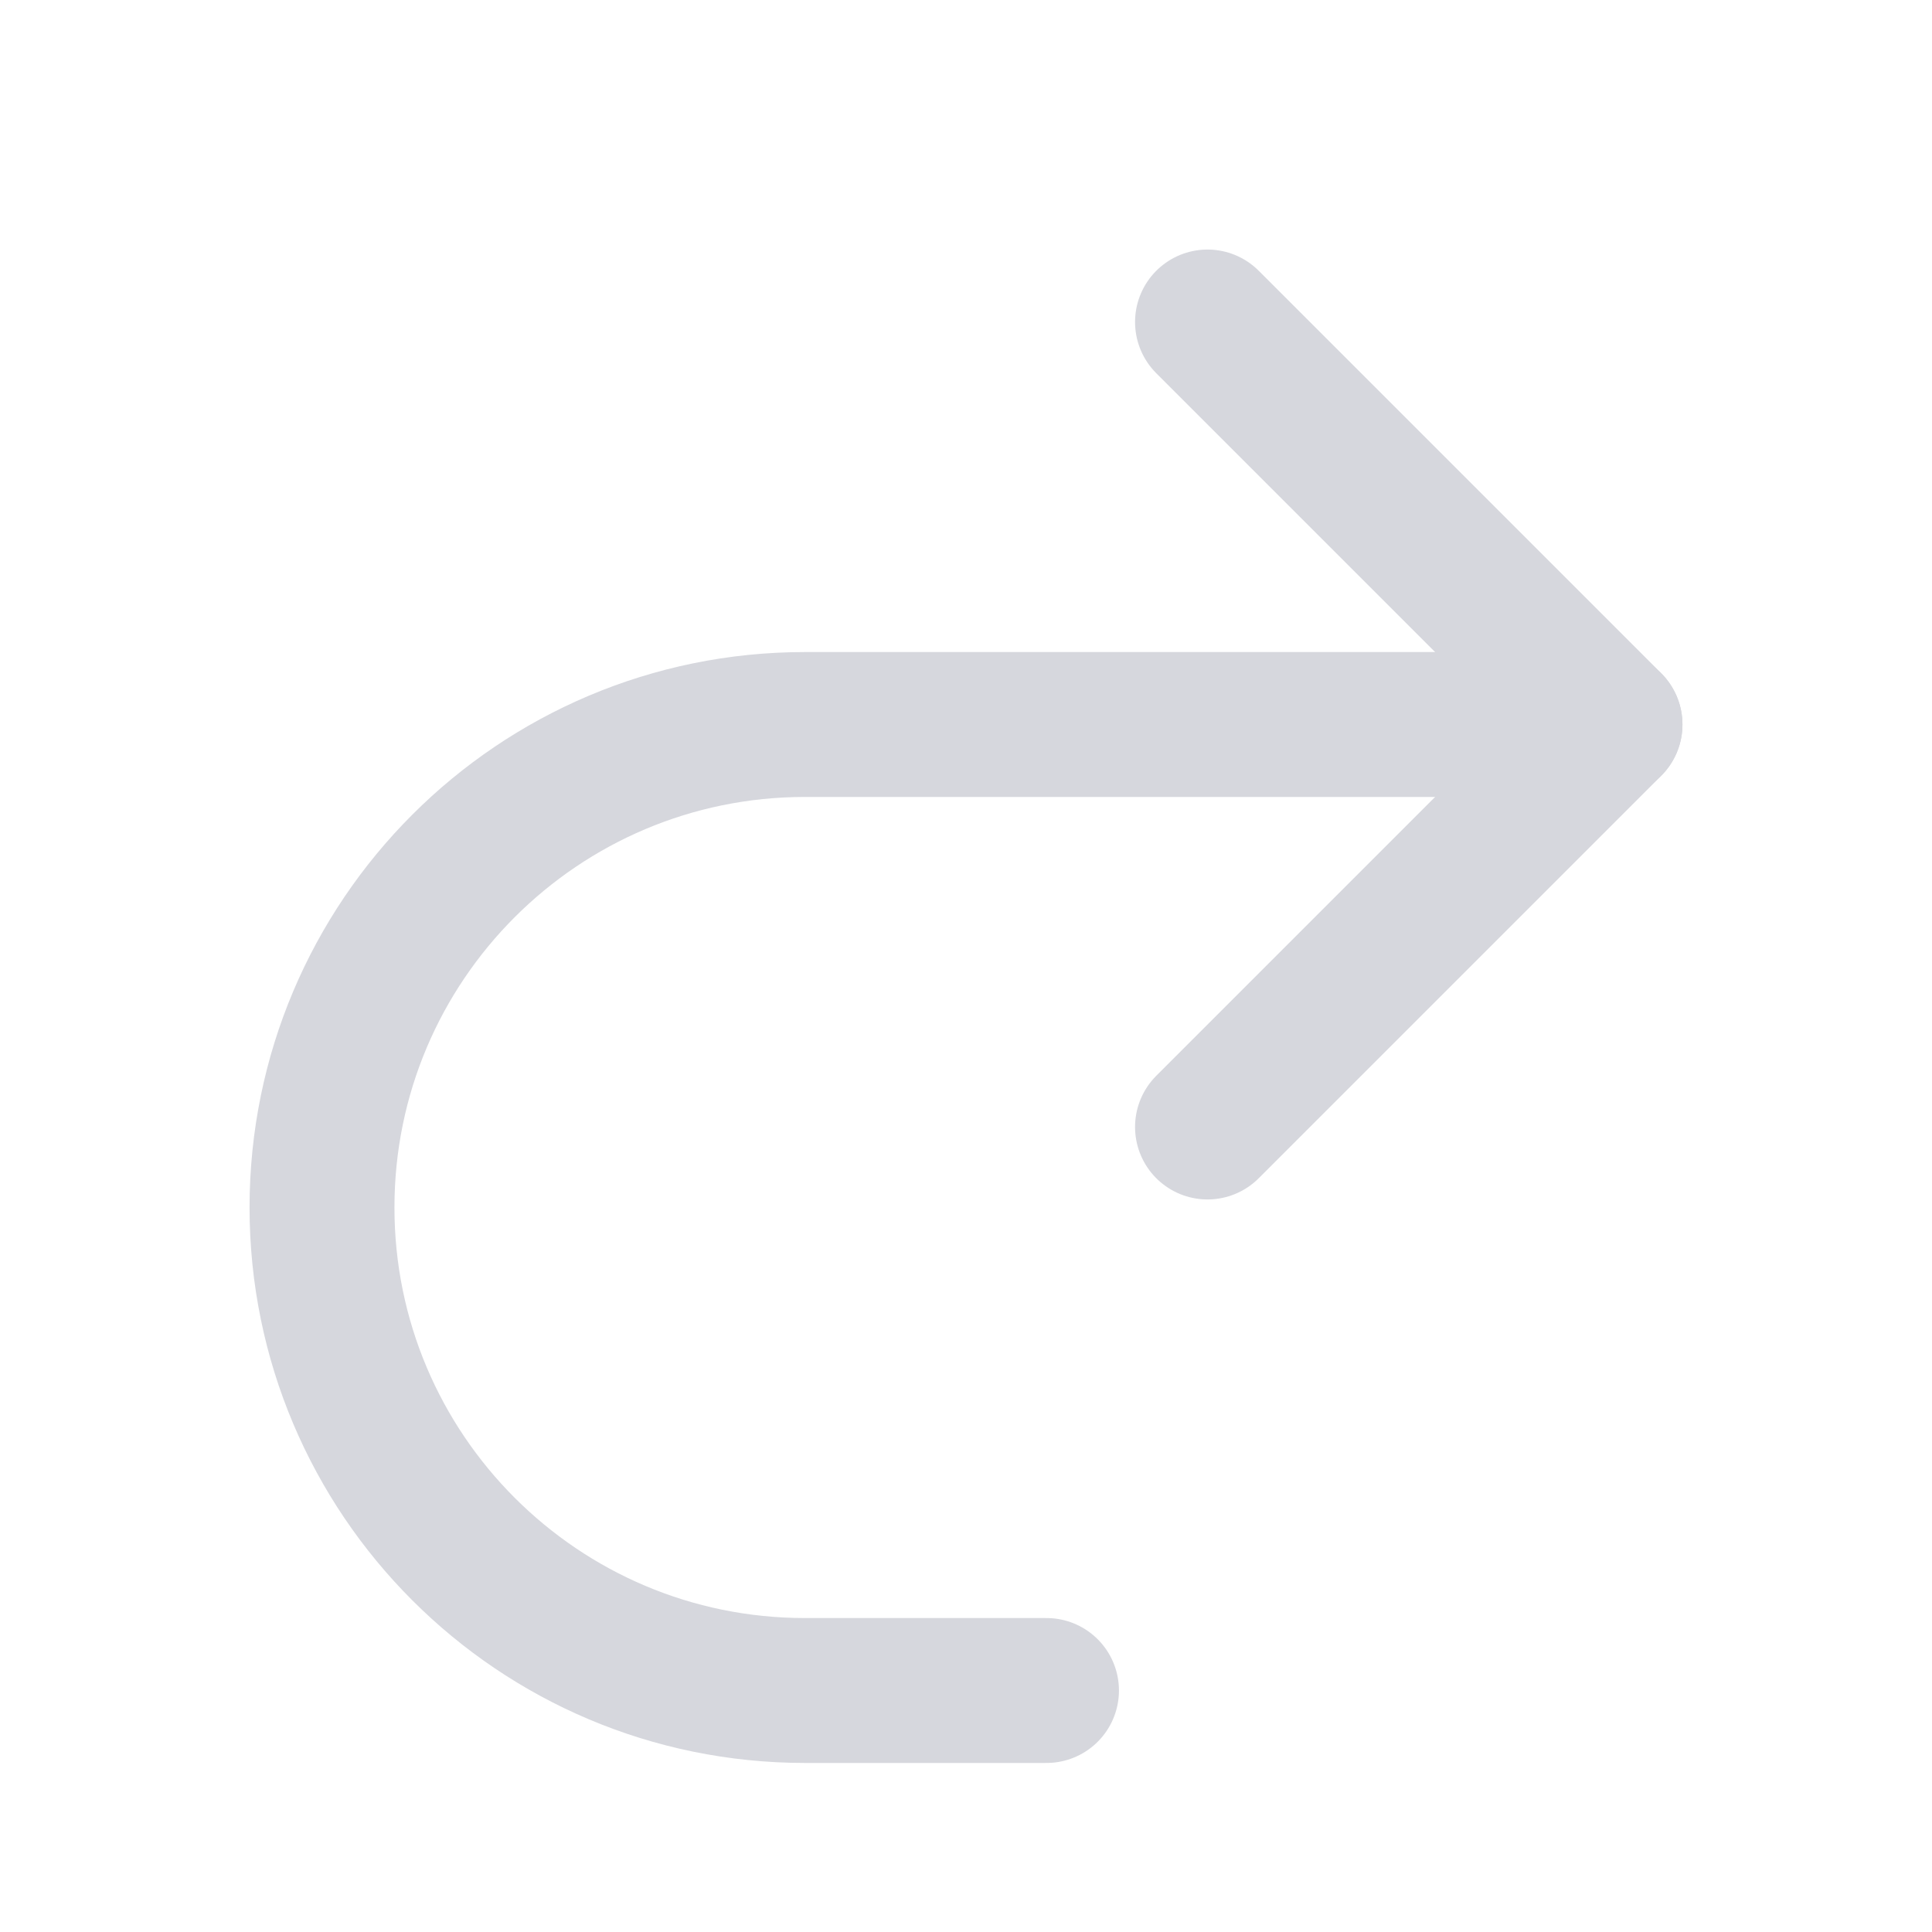
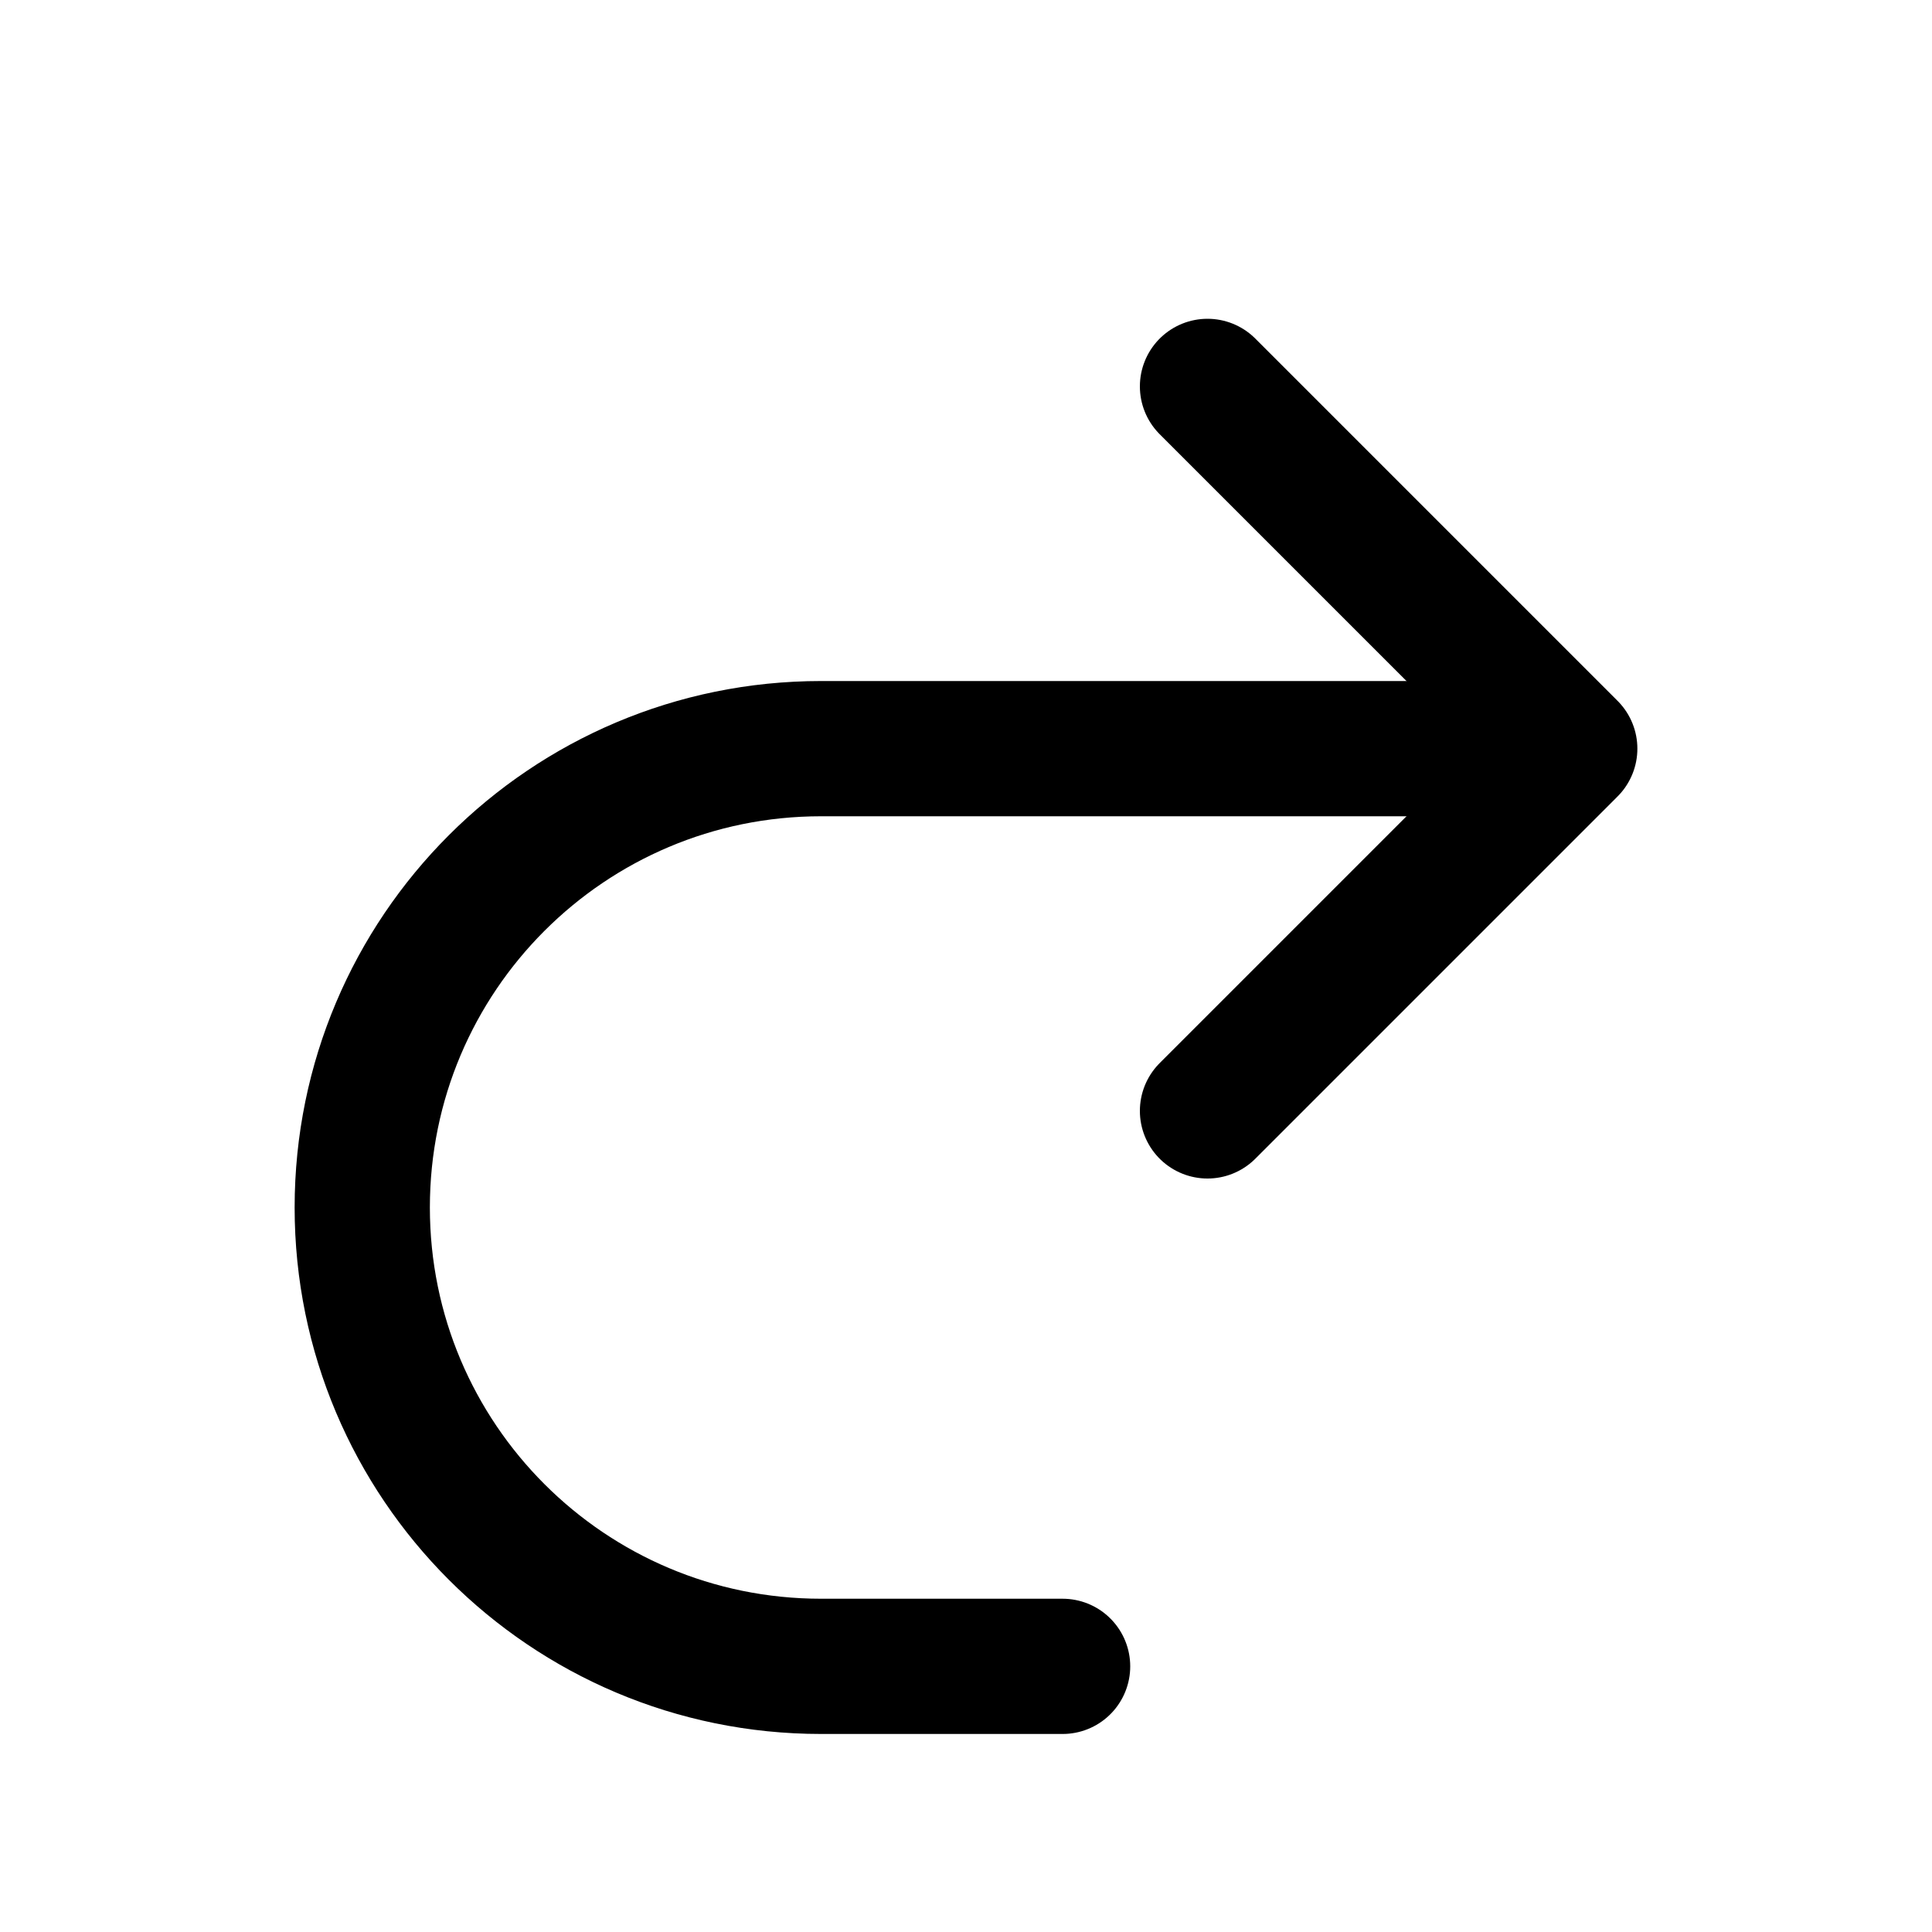
- <svg xmlns="http://www.w3.org/2000/svg" width="24" height="24" viewBox="0 0 24 24" fill="none" stroke="#d6d7dd" stroke-width="1.8" stroke-linecap="round" stroke-linejoin="round">
-   <path d="M15 14l5-5-5-5" />
-   <path d="M20 9H10a6 6 0 0 0 0 12h3" />
+ <svg xmlns="http://www.w3.org/2000/svg" width="20" height="20" viewBox="0 0 20 20" fill="none" stroke="currentColor" stroke-width="1.4" stroke-linecap="round" stroke-linejoin="round">
+   <path d="M12.5 11.5l3.75-3.75L12.5 4" />
+   <path d="M16 7.75H8.5a4.75 4.75 0 0 0 0 9.5H11" />
</svg>
